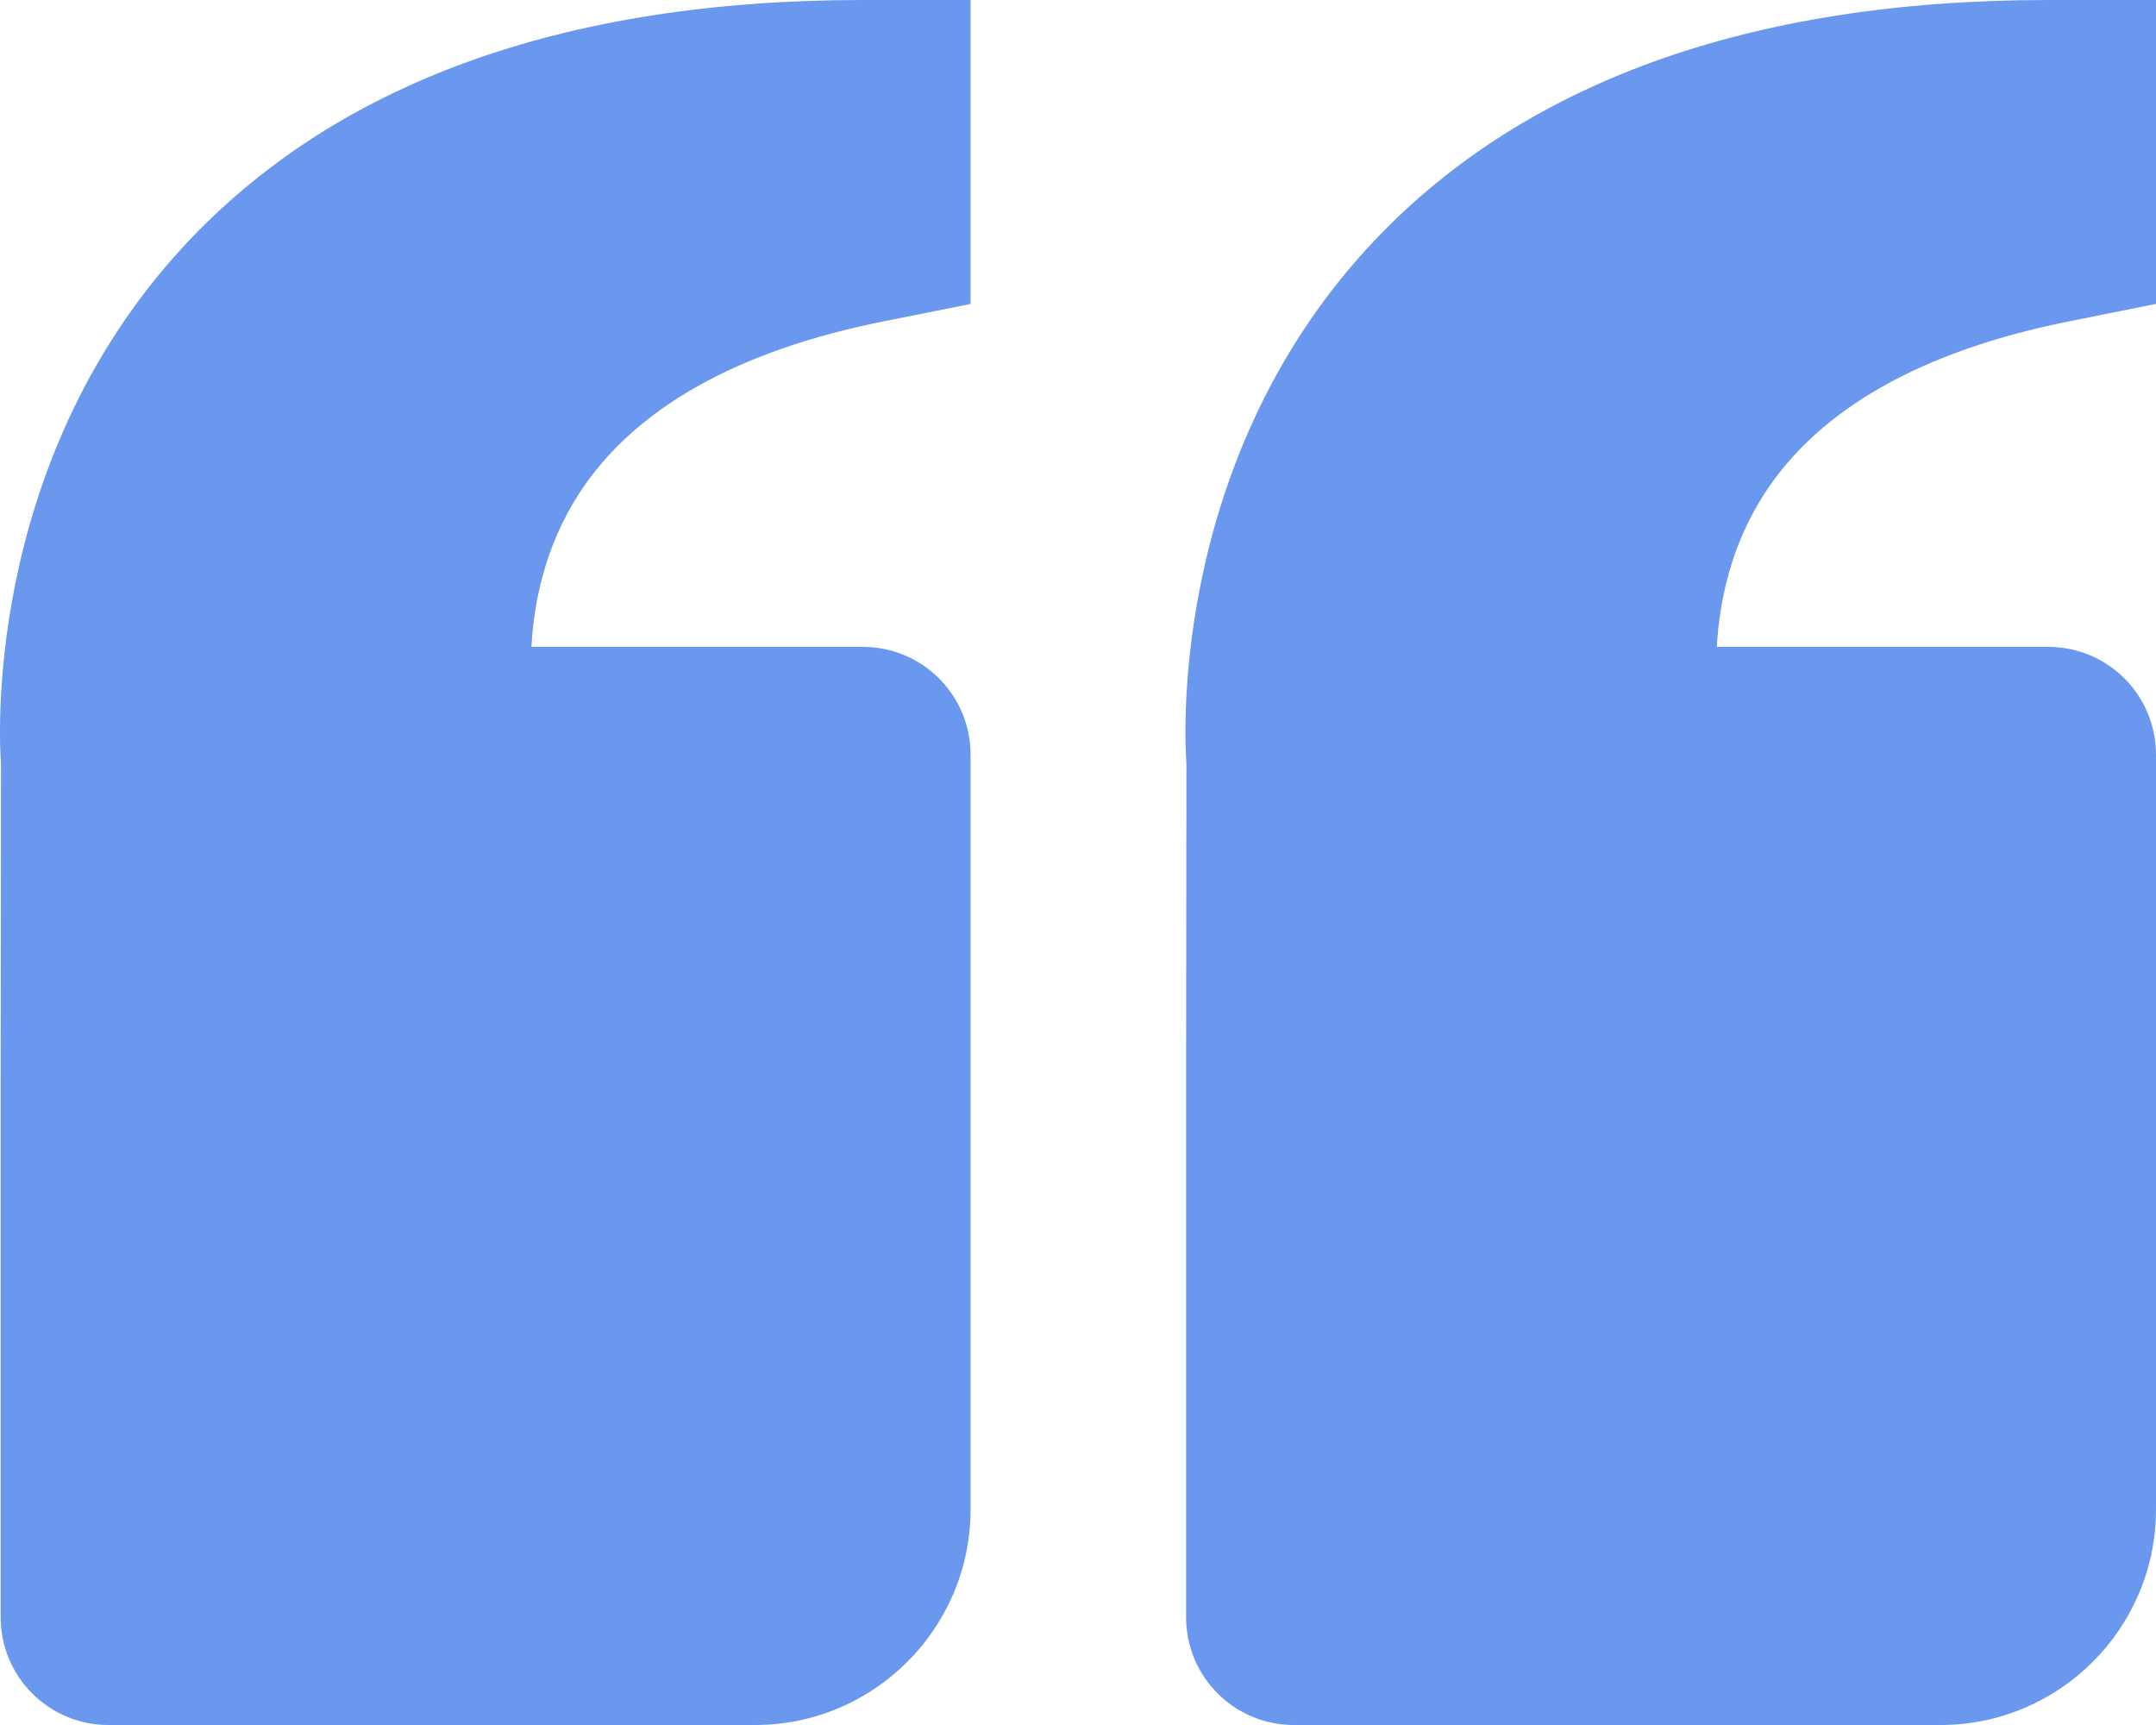
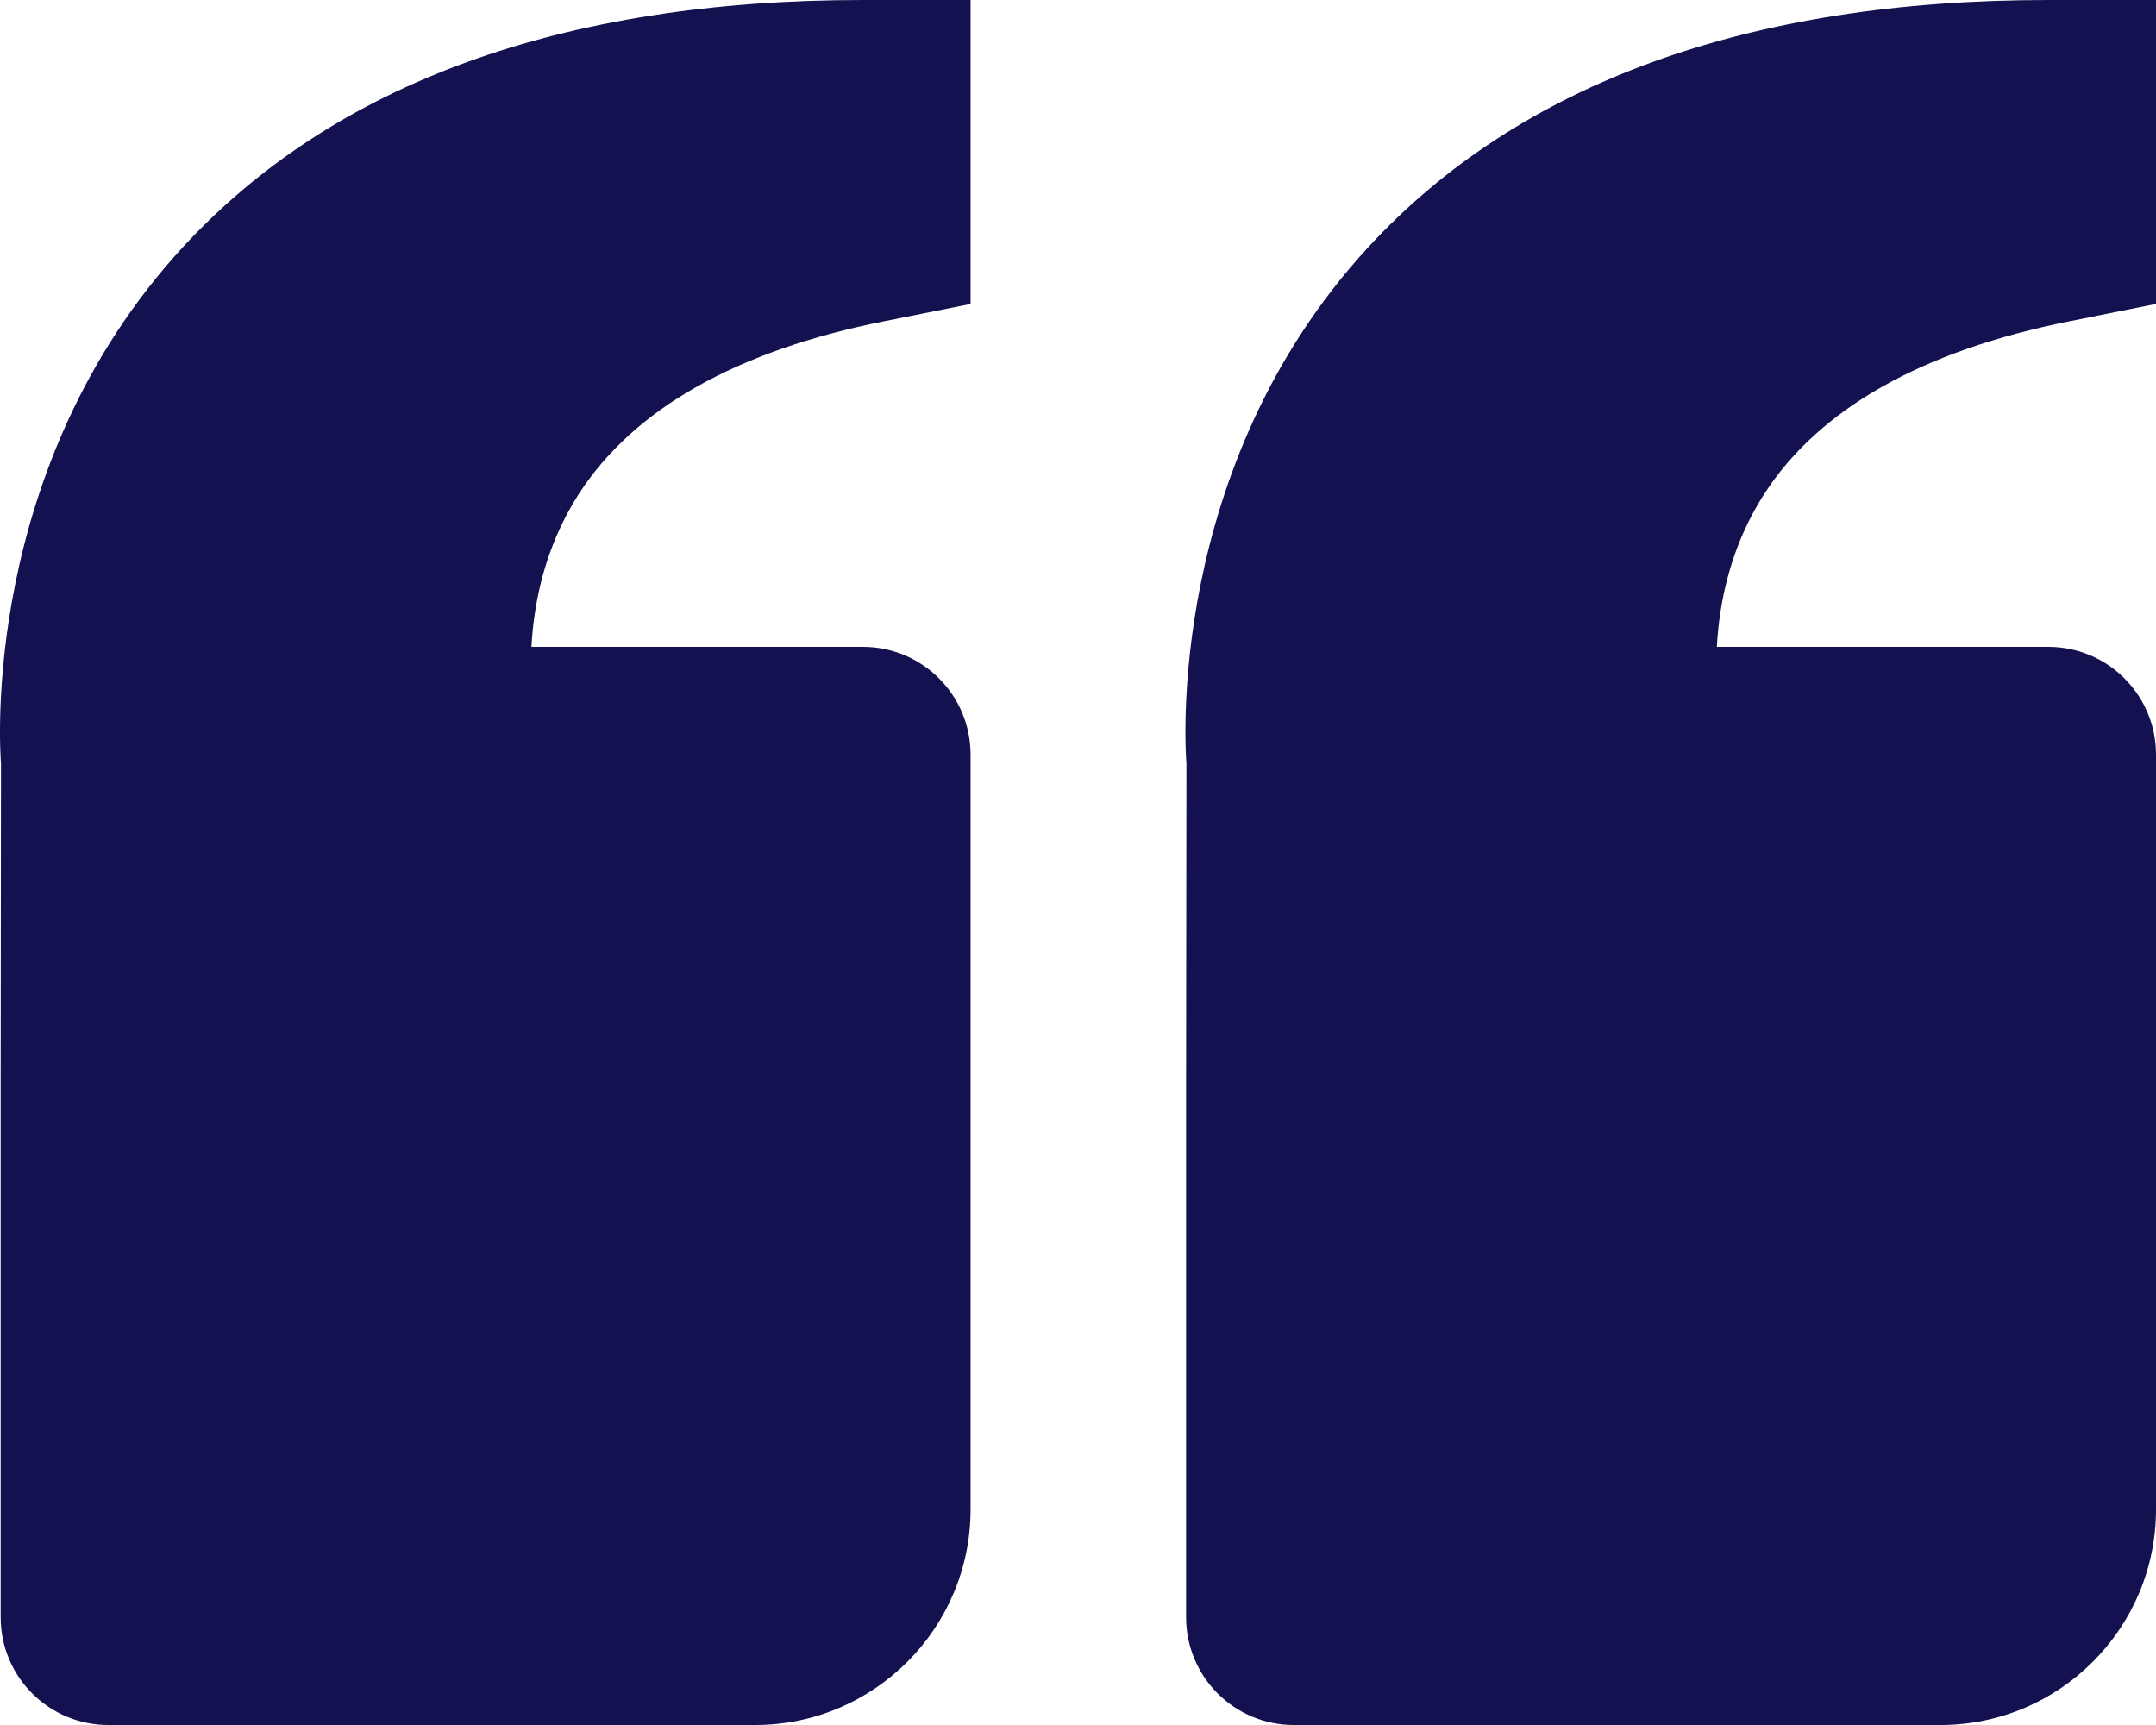
<svg xmlns="http://www.w3.org/2000/svg" width="65" height="52" viewBox="0 0 65 52" fill="none">
-   <path d="M5.514 7.449C10.073 2.506 16.97 0 26.012 0H29.261V9.162L26.649 9.685C22.198 10.575 19.102 12.327 17.445 14.898C16.428 16.481 16.093 18.171 16.022 19.5H22.763H26.012C27.809 19.5 29.261 20.953 29.261 22.75V45.5C29.261 49.085 26.347 52 22.763 52H3.269C1.473 52 0.02 50.547 0.02 48.75V32.5L0.03 23.013C0.001 22.652 -0.616 14.105 5.514 7.449ZM58.502 52H39.008C37.212 52 35.759 50.547 35.759 48.75V32.5L35.769 23.013C35.74 22.652 35.122 14.105 41.253 7.449C45.812 2.506 52.709 0 61.751 0H65V9.162L62.388 9.685C57.937 10.575 54.84 12.327 53.184 14.898C52.166 16.481 51.832 18.171 51.76 19.5H58.502H61.751C63.548 19.5 65 20.953 65 22.75V45.5C65 49.085 62.086 52 58.502 52Z" fill="#6B98EF" />
+   <path d="M5.514 7.449C10.073 2.506 16.97 0 26.012 0H29.261V9.162L26.649 9.685C22.198 10.575 19.102 12.327 17.445 14.898C16.428 16.481 16.093 18.171 16.022 19.5H22.763H26.012C27.809 19.5 29.261 20.953 29.261 22.75V45.5C29.261 49.085 26.347 52 22.763 52H3.269C1.473 52 0.02 50.547 0.02 48.75V32.5L0.03 23.013C0.001 22.652 -0.616 14.105 5.514 7.449ZM58.502 52H39.008C37.212 52 35.759 50.547 35.759 48.75V32.5L35.769 23.013C35.74 22.652 35.122 14.105 41.253 7.449C45.812 2.506 52.709 0 61.751 0H65V9.162L62.388 9.685C57.937 10.575 54.84 12.327 53.184 14.898C52.166 16.481 51.832 18.171 51.76 19.5H58.502H61.751C63.548 19.5 65 20.953 65 22.75V45.5C65 49.085 62.086 52 58.502 52Z" fill="#13114F" />
</svg>
